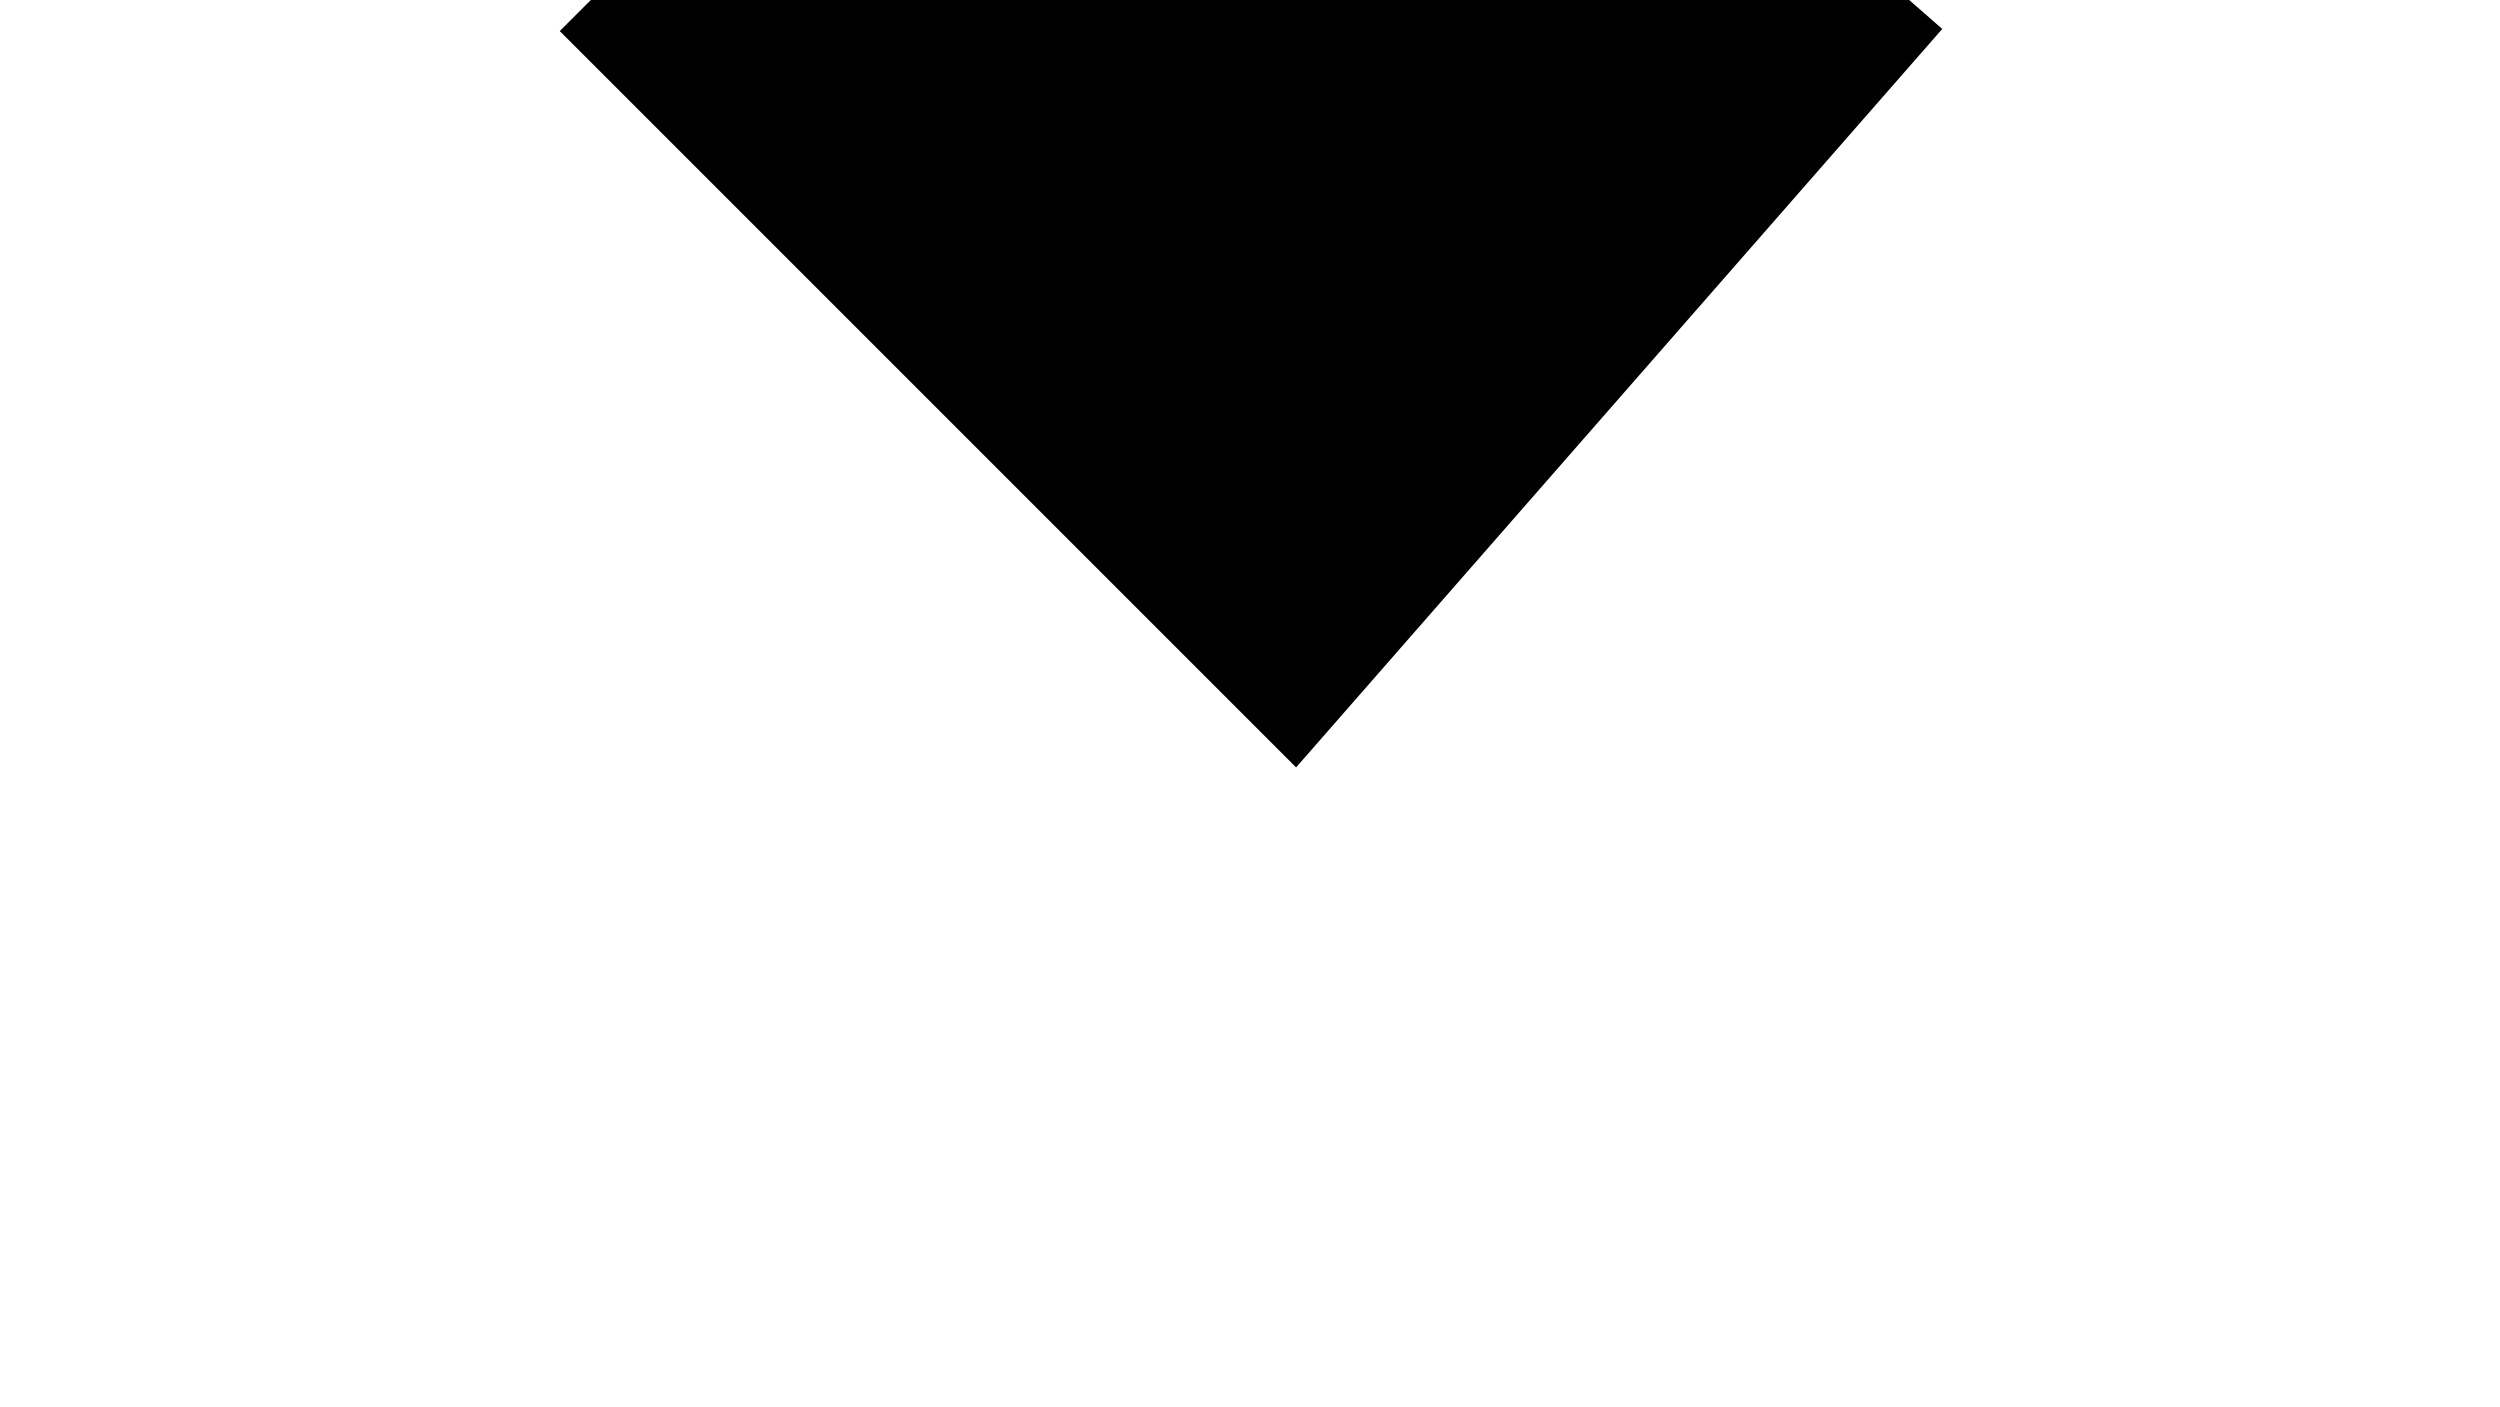
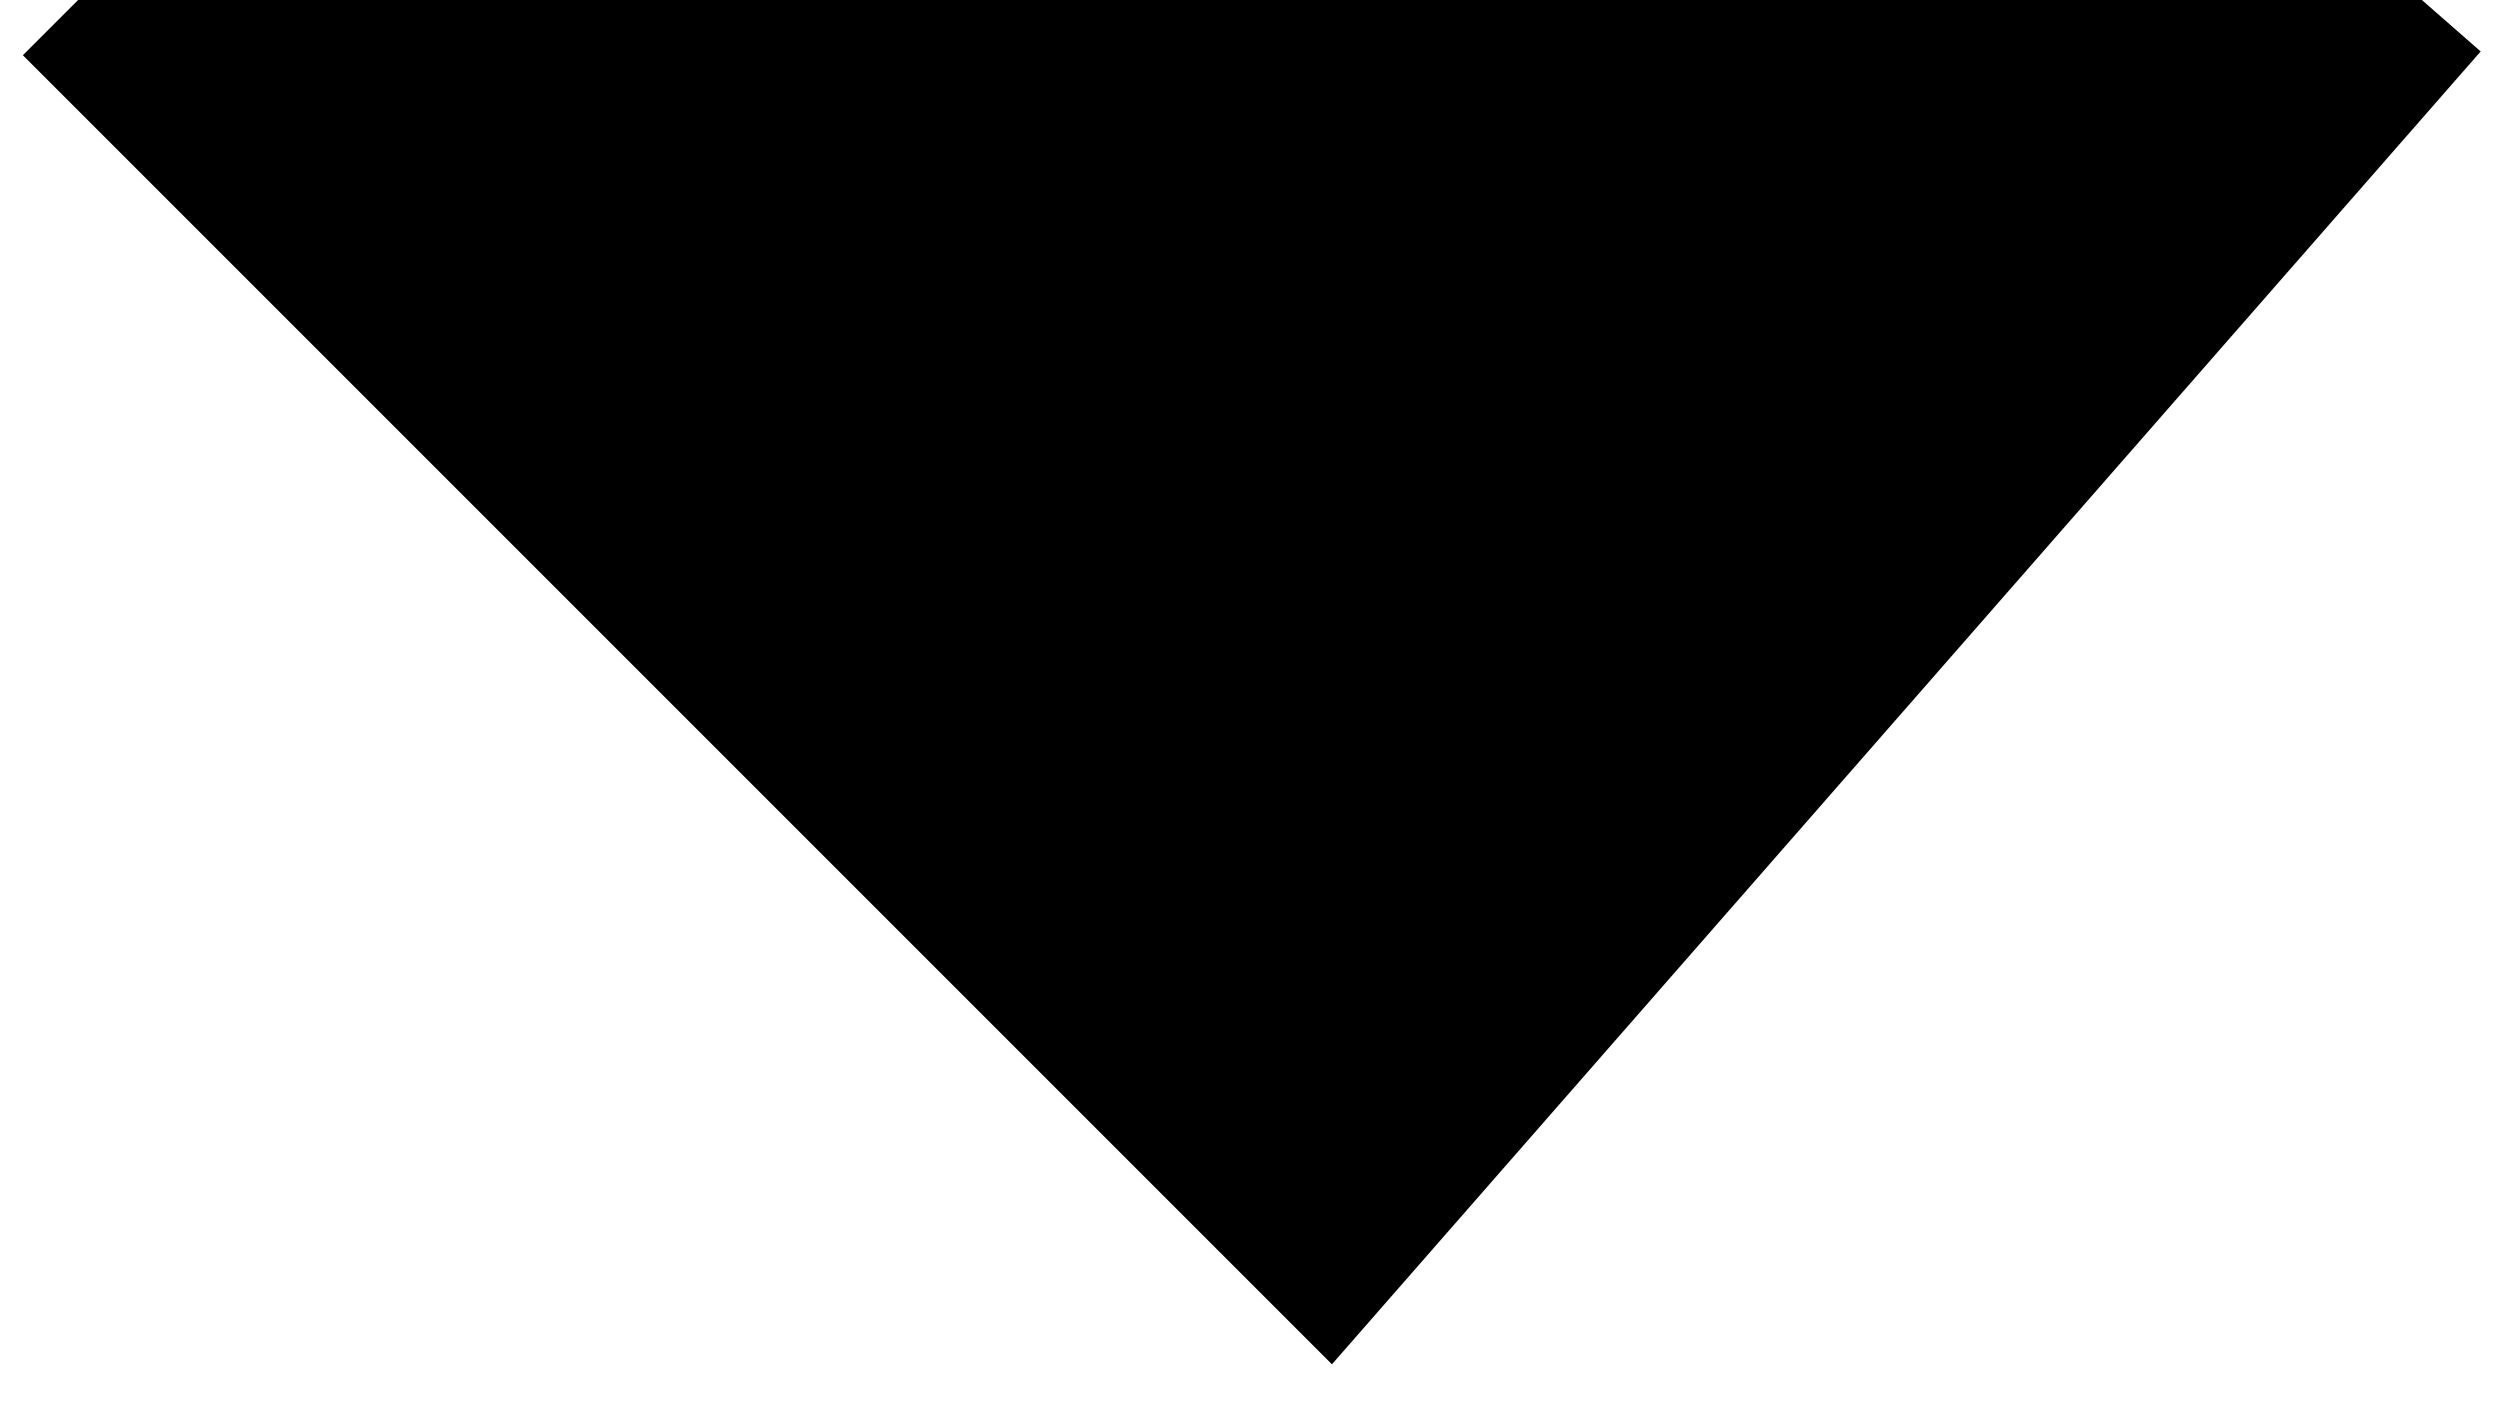
- <svg xmlns="http://www.w3.org/2000/svg" width="16" height="9" viewBox="0 0 16 16" aria-hidden="true" focusable="false">
+ <svg xmlns="http://www.w3.org/2000/svg" width="16" height="9" viewBox="0 0 16 9" aria-hidden="true" focusable="false">
  <g>
    <path d="m0.5,8l7,-8l8,8" stroke="currentColor" transform="rotate(180 8 4)" />
  </g>
</svg>
